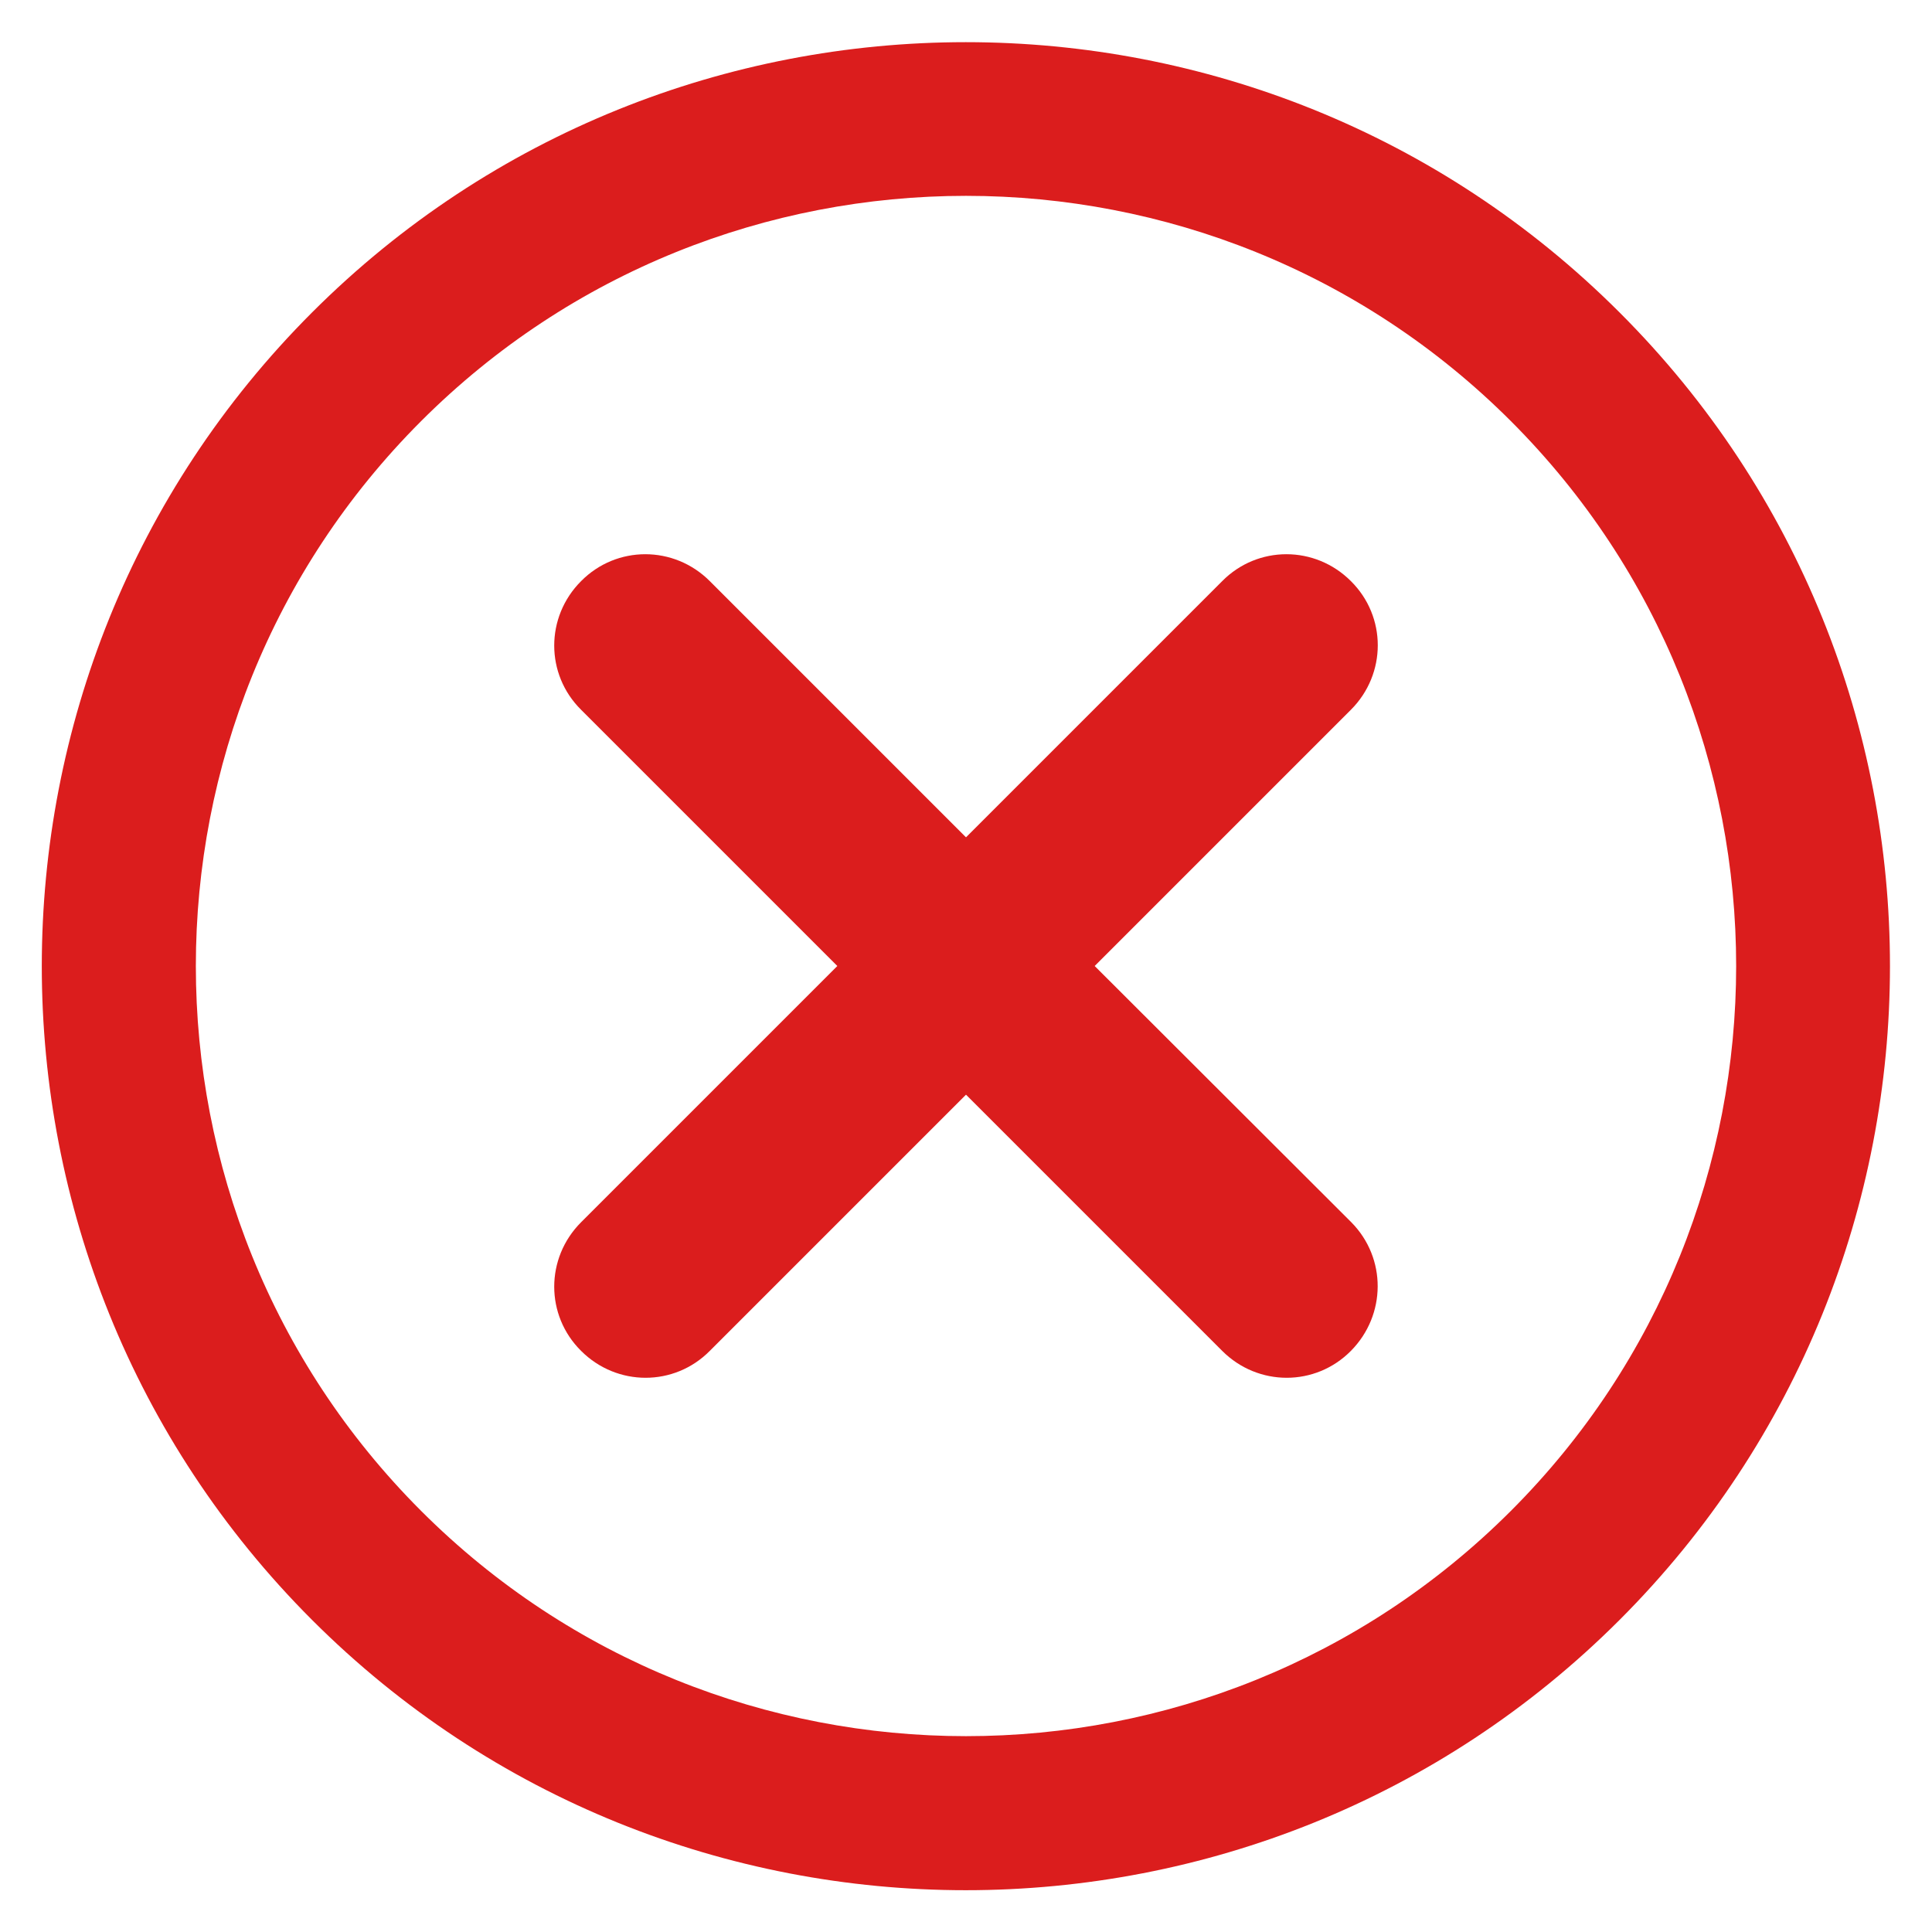
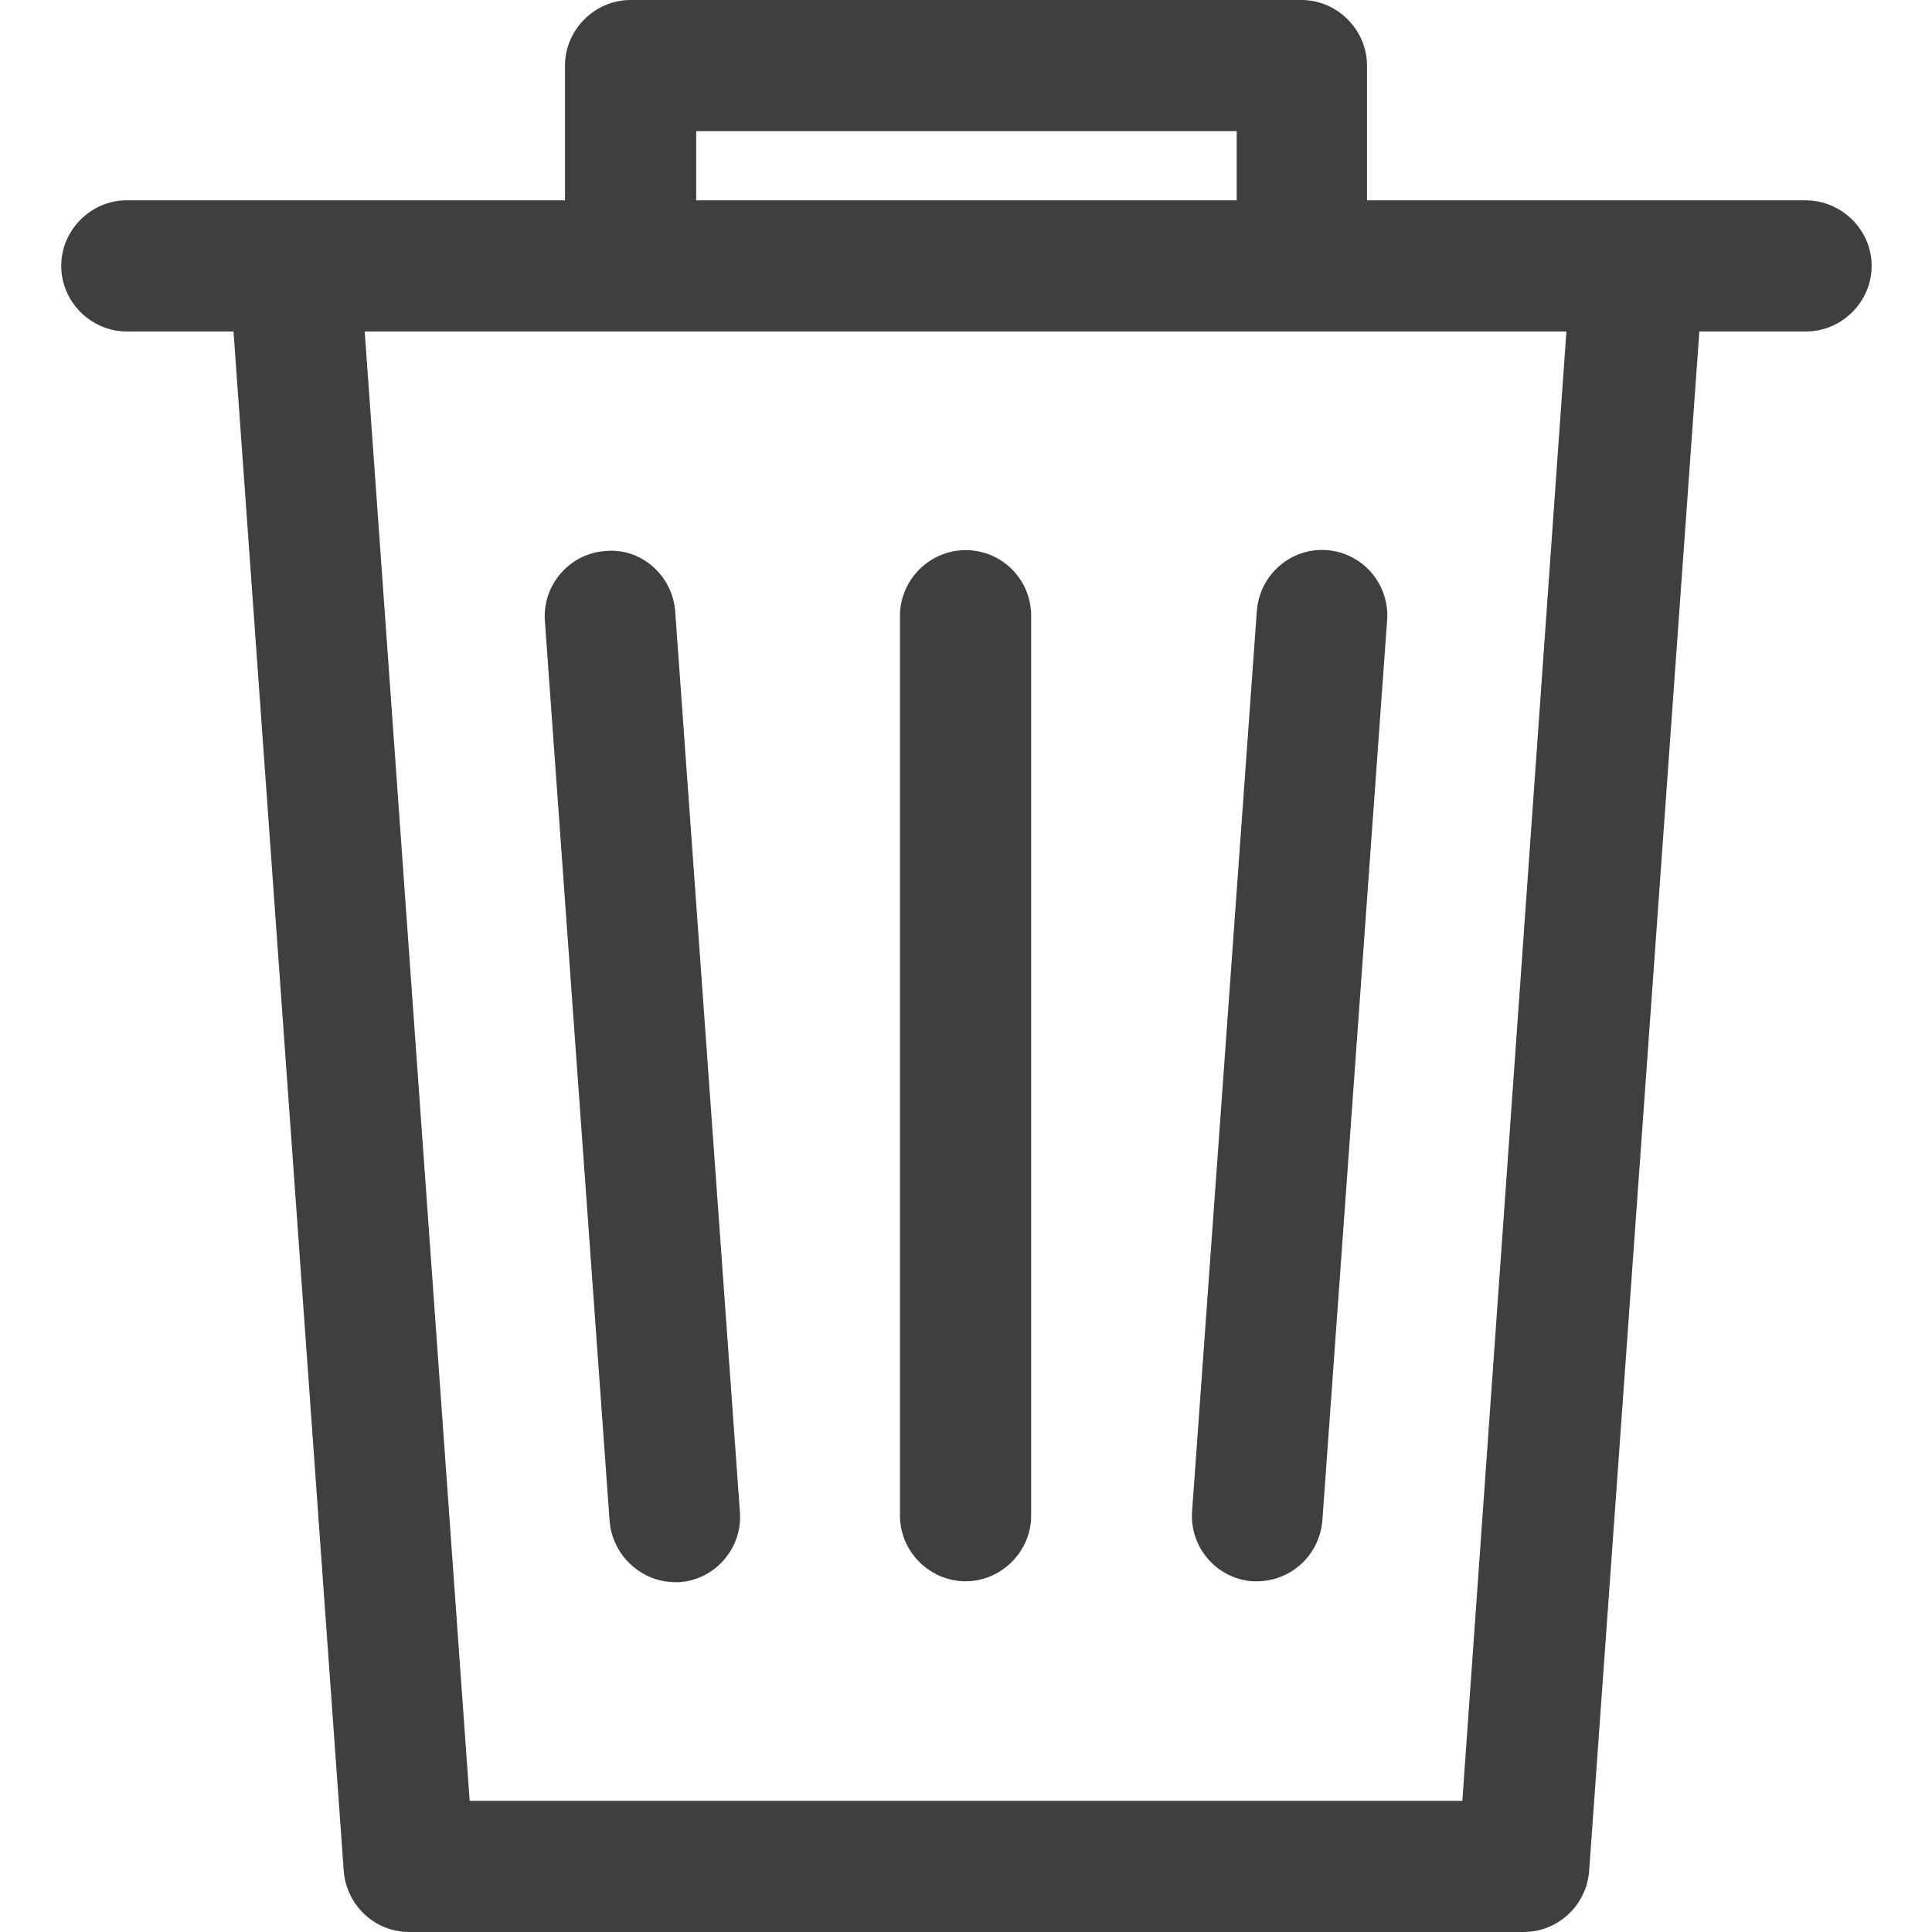
- <svg xmlns="http://www.w3.org/2000/svg" version="1.1" id="Layer_1" x="0px" y="0px" viewBox="0 0 512 512" style="enable-background:new 0 0 512 512;" xml:space="preserve">
+ <svg xmlns="http://www.w3.org/2000/svg" version="1.1" id="Capa_1" x="0px" y="0px" viewBox="0 0 220.9 220.9" style="enable-background:new 0 0 220.9 220.9;" xml:space="preserve">
  <style type="text/css">
- 	.st0{fill:#DB1D1D;}
+ 	.st0{fill:#3F3F3F;}
</style>
  <g>
-     <g>
-       <path class="st0" d="M429.2,82.8c-95.5-95.5-251-95.5-346.5,0s-95.5,251,0,346.5s251,95.5,346.5,0S524.8,178.3,429.2,82.8z     M111.6,400.4c-79.6-79.6-79.6-209.2,0-288.8s209.2-79.6,288.8,0s79.6,209.2,0,288.8S191.2,480,111.6,400.4z" />
-       <path class="st0" d="M358.1,323.9L290.1,256l67.9-67.9c9.5-9.5,9.5-24.7,0-34.1c-9.5-9.5-24.7-9.5-34.1,0L256,221.9l-67.9-67.9    c-9.5-9.5-24.7-9.5-34.1,0c-9.5,9.5-9.5,24.7,0,34.1l67.9,67.9l-67.9,67.9c-9.5,9.5-9.5,24.7,0,34.1c9.5,9.5,24.7,9.5,34.1,0    l67.9-67.9l67.9,67.9c9.5,9.5,24.7,9.5,34.1,0S367.5,333.4,358.1,323.9L358.1,323.9z" />
-     </g>
+     <path class="st0" d="M206.4,22.9h-19.2h-30.9V7.5c0-4.1-3.4-7.5-7.5-7.5H72.1c-4.1,0-7.5,3.4-7.5,7.5v15.4H33.7H14.5   c-4.1,0-7.5,3.4-7.5,7.5s3.4,7.5,7.5,7.5h12.2l12.6,176c0.3,3.9,3.5,7,7.5,7h127.4c3.9,0,7.2-3,7.5-7l12.6-176h12.2   c4.1,0,7.5-3.4,7.5-7.5S210.6,22.9,206.4,22.9z M79.6,15h61.8v7.9H79.6V15z M167.2,205.9H53.7l-12-168h30.3h76.8h30.3L167.2,205.9z   " />
+     <path class="st0" d="M110.4,62.9c-4.1,0-7.5,3.4-7.5,7.5v102.9c0,4.1,3.4,7.5,7.5,7.5s7.5-3.4,7.5-7.5V70.4   C117.9,66.3,114.6,62.9,110.4,62.9z" />
+     <path class="st0" d="M77.2,69.9c-0.3-4.1-3.9-7.3-8-6.9c-4.1,0.3-7.2,3.9-6.9,8l7.4,102.9c0.3,3.9,3.6,7,7.5,7c0.2,0,0.4,0,0.5,0   c4.1-0.3,7.2-3.9,6.9-8L77.2,69.9z" />
+     <path class="st0" d="M143.7,69.9l-7.4,102.9c-0.3,4.1,2.8,7.7,6.9,8c0.2,0,0.4,0,0.5,0c3.9,0,7.2-3,7.5-7l7.4-102.9   c0.3-4.1-2.8-7.7-6.9-8C147.6,62.6,144,65.7,143.7,69.9z" />
  </g>
</svg>
